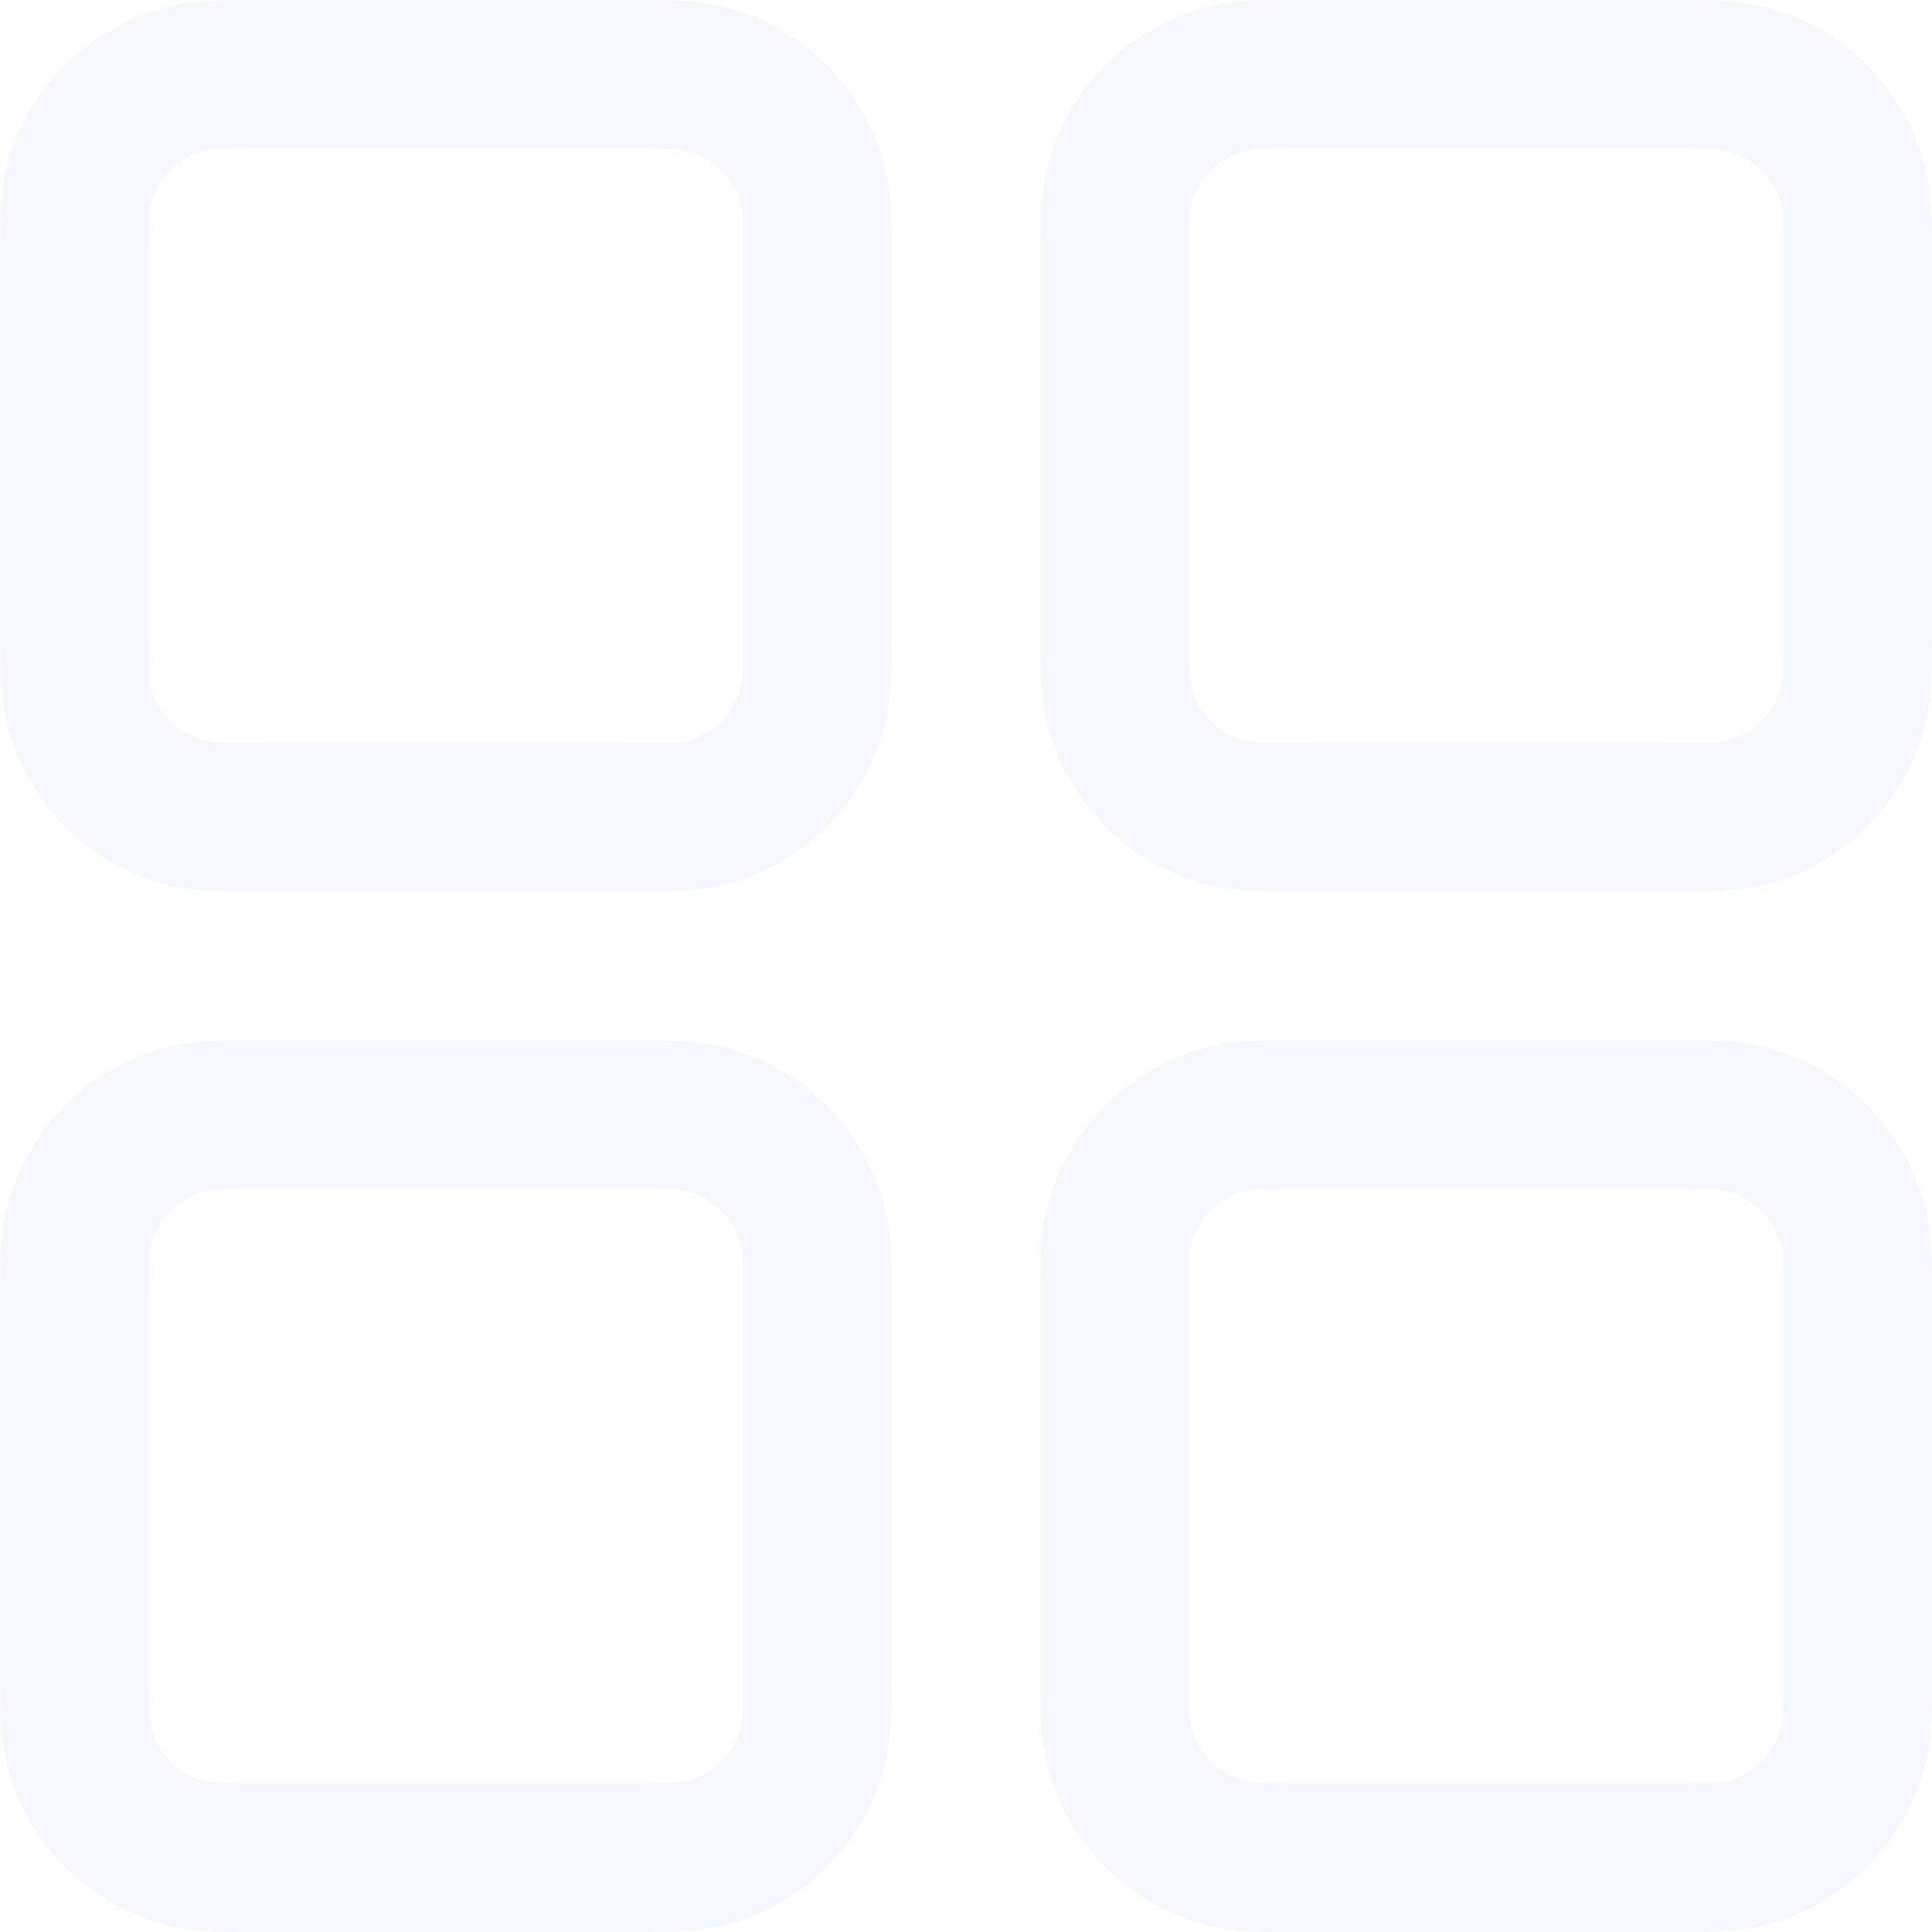
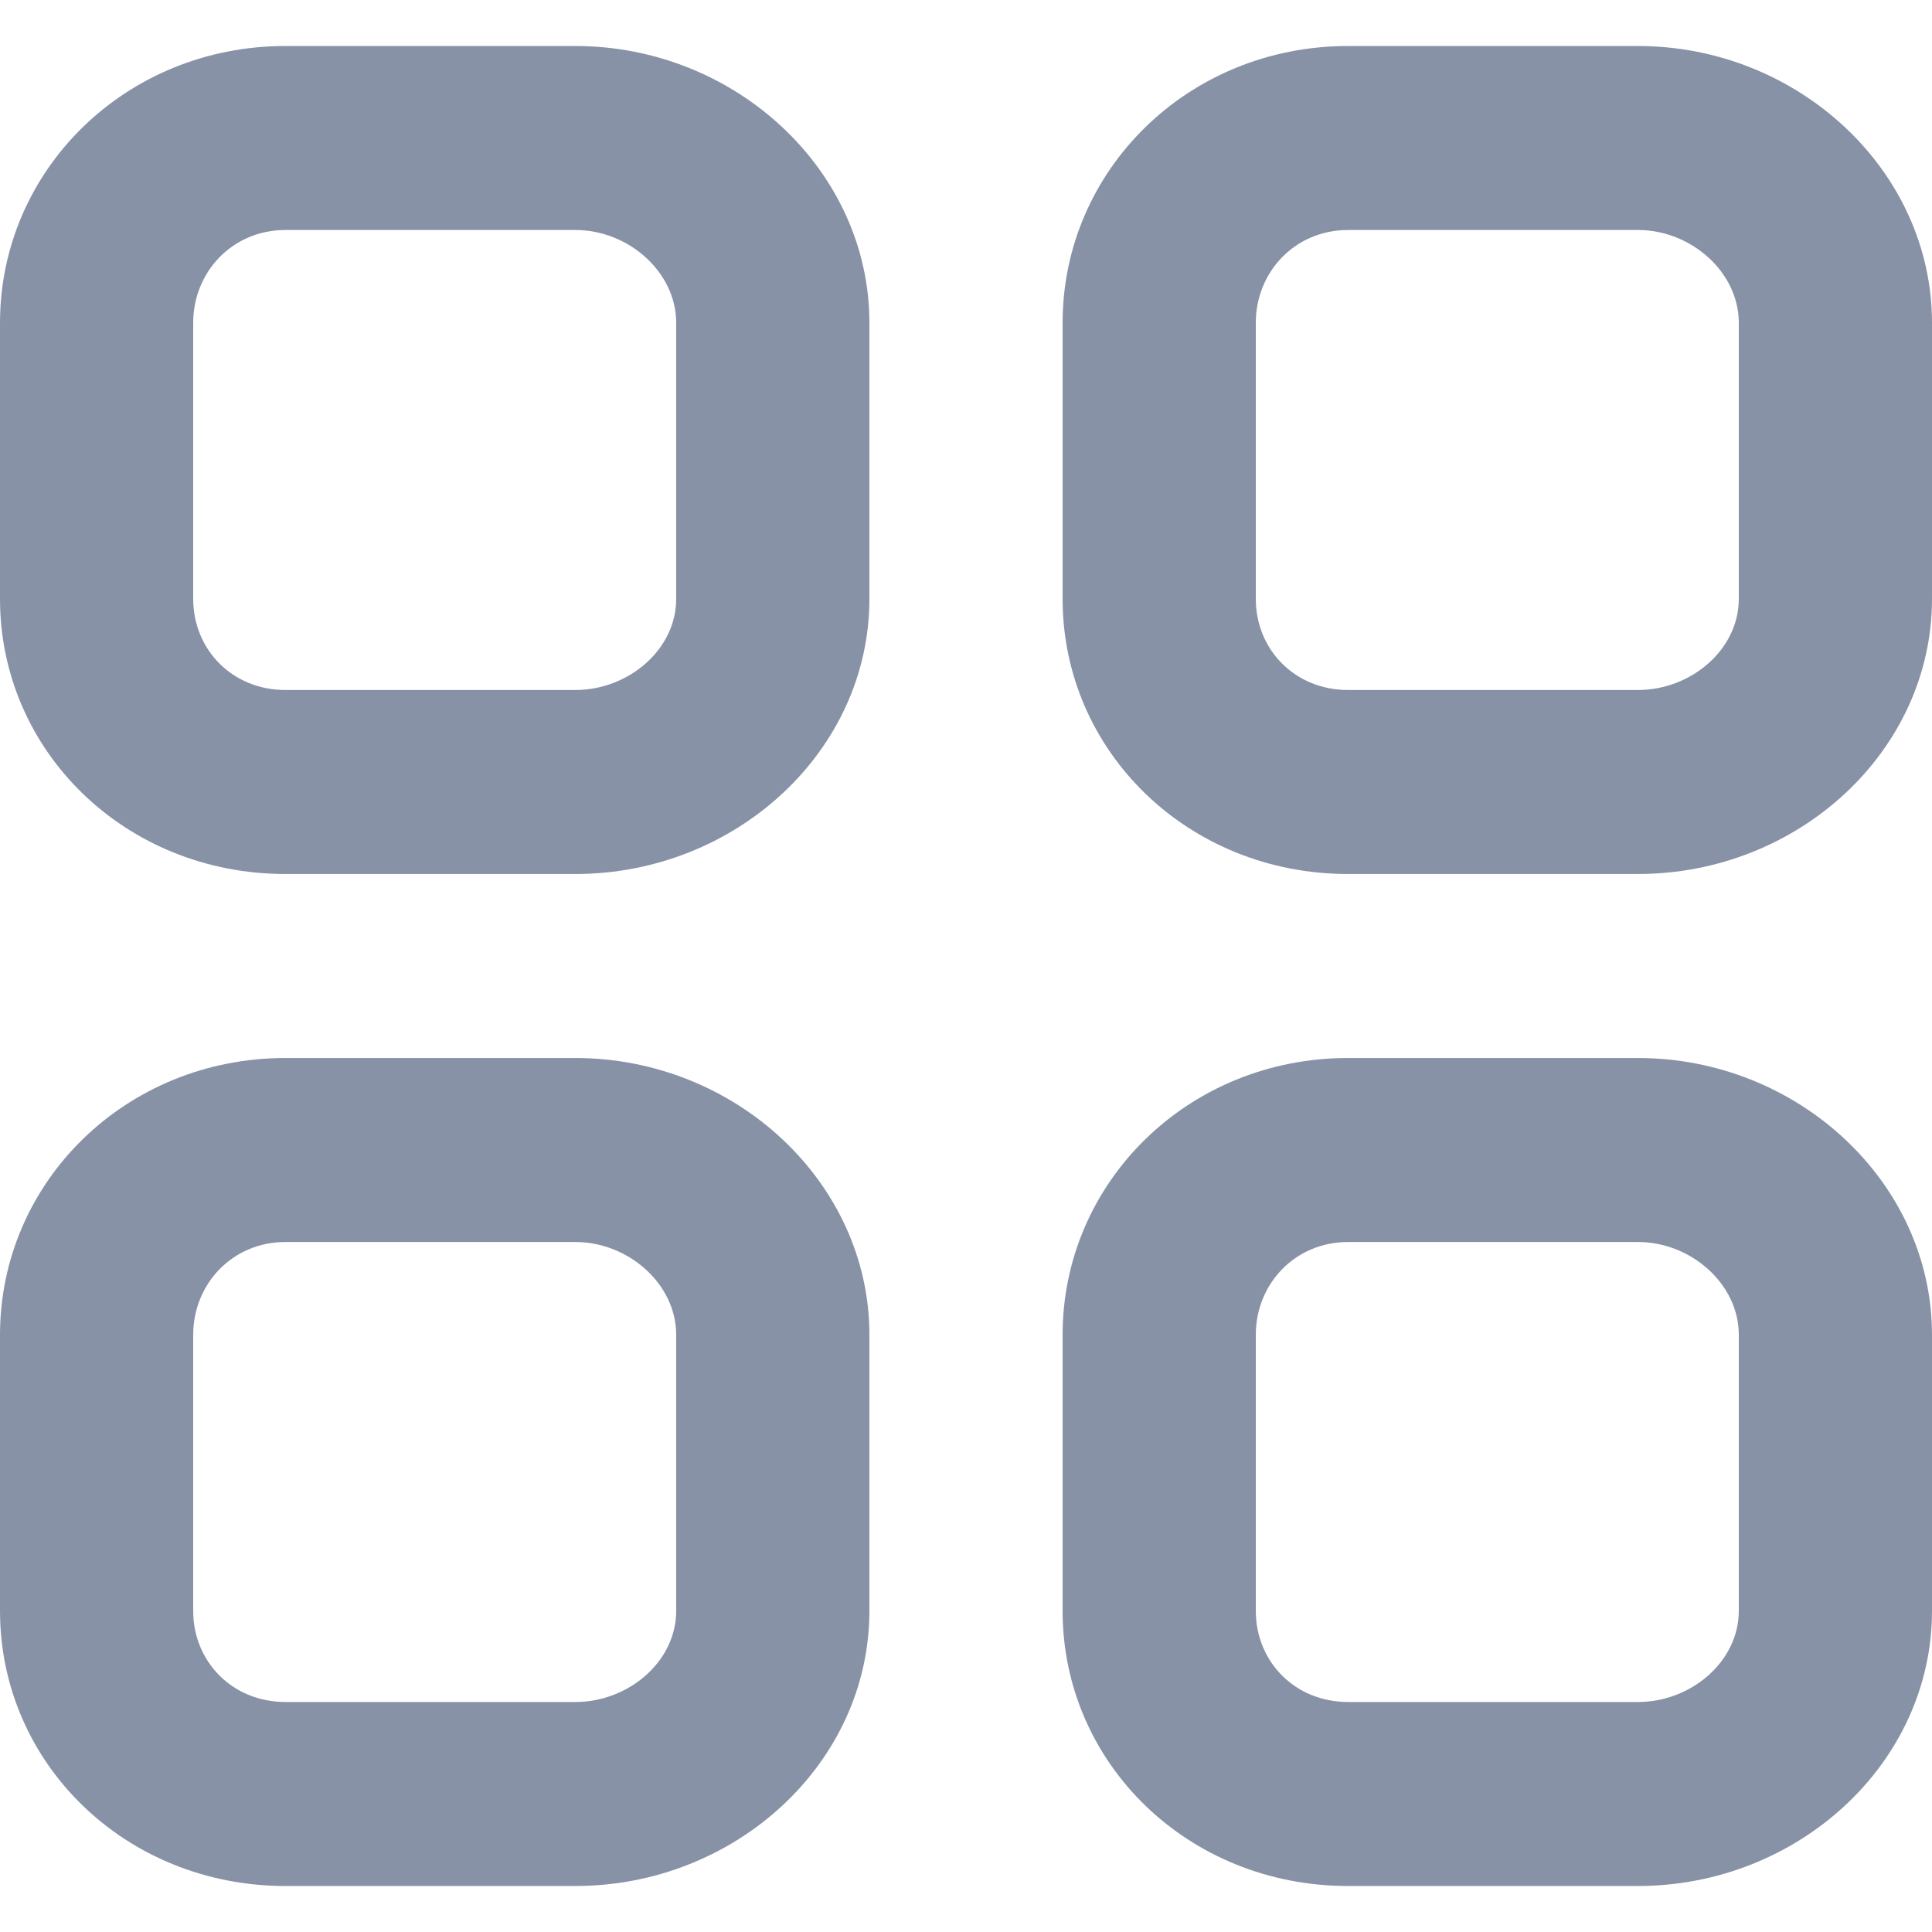
- <svg xmlns="http://www.w3.org/2000/svg" width="20" height="20" viewBox="0 0 20 20" fill="none">
-   <path id="Vector" fill-rule="evenodd" clip-rule="evenodd" d="M2.769 0H2.692C2.34 0 2.037 1.14624e-08 1.769 0.063C1.355 0.162 0.976 0.374 0.675 0.675C0.373 0.976 0.161 1.355 0.062 1.769C-5.73122e-08 2.037 0 2.338 0 2.692V6.538C0 6.891 1.14624e-08 7.194 0.063 7.462C0.162 7.876 0.374 8.255 0.675 8.556C0.976 8.858 1.355 9.07 1.769 9.169C2.037 9.231 2.338 9.231 2.692 9.231H6.538C6.891 9.231 7.194 9.231 7.462 9.168C7.876 9.069 8.255 8.857 8.556 8.556C8.858 8.255 9.07 7.876 9.169 7.462C9.231 7.194 9.231 6.892 9.231 6.538V2.692C9.231 2.34 9.231 2.037 9.168 1.769C9.069 1.355 8.857 0.976 8.556 0.675C8.255 0.373 7.876 0.161 7.462 0.062C7.194 -5.73122e-08 6.892 0 6.538 0H2.769ZM2.128 1.56C2.194 1.545 2.297 1.538 2.769 1.538H6.462C6.935 1.538 7.037 1.543 7.103 1.56C7.241 1.593 7.368 1.664 7.468 1.764C7.569 1.865 7.639 1.991 7.672 2.129C7.688 2.194 7.692 2.295 7.692 2.769V6.462C7.692 6.935 7.688 7.037 7.671 7.103C7.638 7.241 7.567 7.368 7.467 7.468C7.366 7.569 7.24 7.639 7.102 7.672C7.038 7.686 6.937 7.692 6.462 7.692H2.769C2.295 7.692 2.194 7.688 2.128 7.671C1.989 7.638 1.863 7.567 1.763 7.467C1.662 7.366 1.592 7.24 1.558 7.102C1.545 7.038 1.538 6.937 1.538 6.462V2.769C1.538 2.295 1.543 2.194 1.56 2.128C1.593 1.989 1.664 1.863 1.764 1.763C1.865 1.662 1.991 1.592 2.129 1.558L2.128 1.56ZM13.539 0H13.461C13.109 0 12.806 1.14624e-08 12.539 0.063C12.124 0.162 11.745 0.374 11.444 0.675C11.142 0.976 10.93 1.355 10.831 1.769C10.769 2.037 10.769 2.338 10.769 2.692V6.538C10.769 6.891 10.769 7.194 10.832 7.462C10.931 7.876 11.143 8.255 11.444 8.556C11.745 8.858 12.124 9.07 12.539 9.169C12.806 9.231 13.108 9.231 13.461 9.231H17.308C17.66 9.231 17.963 9.231 18.231 9.168C18.645 9.069 19.024 8.857 19.326 8.556C19.627 8.255 19.839 7.876 19.939 7.462C20 7.194 20 6.892 20 6.538V2.692C20 2.34 20 2.037 19.937 1.769C19.838 1.355 19.626 0.976 19.325 0.675C19.024 0.373 18.645 0.161 18.231 0.062C17.963 -5.73122e-08 17.662 0 17.308 0H13.539ZM12.897 1.56C12.963 1.545 13.066 1.538 13.539 1.538H17.231C17.705 1.538 17.806 1.543 17.872 1.56C18.011 1.593 18.137 1.664 18.237 1.764C18.338 1.865 18.409 1.991 18.442 2.129C18.457 2.194 18.462 2.295 18.462 2.769V6.462C18.462 6.935 18.455 7.037 18.44 7.103C18.407 7.241 18.336 7.368 18.236 7.468C18.135 7.569 18.009 7.639 17.871 7.672C17.806 7.688 17.705 7.692 17.231 7.692H13.539C13.065 7.692 12.963 7.688 12.897 7.671C12.759 7.638 12.632 7.567 12.532 7.467C12.431 7.366 12.361 7.24 12.328 7.102C12.314 7.038 12.308 6.937 12.308 6.462V2.769C12.308 2.295 12.312 2.194 12.329 2.128C12.362 1.989 12.433 1.863 12.533 1.763C12.634 1.662 12.76 1.592 12.899 1.558L12.897 1.56ZM2.692 10.769H6.538C6.891 10.769 7.194 10.769 7.462 10.832C7.876 10.931 8.255 11.143 8.556 11.444C8.858 11.745 9.07 12.124 9.169 12.539C9.231 12.806 9.231 13.108 9.231 13.461V17.308C9.231 17.66 9.231 17.963 9.168 18.231C9.069 18.645 8.857 19.024 8.556 19.326C8.255 19.627 7.876 19.839 7.462 19.939C7.194 20 6.892 20 6.538 20H2.692C2.34 20 2.037 20 1.769 19.937C1.355 19.838 0.976 19.626 0.675 19.325C0.373 19.024 0.161 18.645 0.062 18.231C-5.73122e-08 17.963 0 17.662 0 17.308V13.461C0 13.109 1.14624e-08 12.806 0.063 12.539C0.162 12.124 0.374 11.745 0.675 11.444C0.976 11.142 1.355 10.93 1.769 10.831C2.037 10.769 2.338 10.769 2.692 10.769ZM2.769 12.308C2.295 12.308 2.194 12.312 2.128 12.329C1.989 12.362 1.863 12.433 1.763 12.533C1.662 12.634 1.592 12.76 1.558 12.899C1.545 12.961 1.538 13.063 1.538 13.539V17.231C1.538 17.705 1.543 17.806 1.56 17.872C1.593 18.011 1.664 18.137 1.764 18.237C1.865 18.338 1.991 18.409 2.129 18.442C2.194 18.457 2.295 18.462 2.769 18.462H6.462C6.935 18.462 7.037 18.455 7.103 18.44C7.241 18.407 7.368 18.336 7.468 18.236C7.569 18.135 7.639 18.009 7.672 17.871C7.688 17.806 7.692 17.705 7.692 17.231V13.539C7.692 13.065 7.688 12.963 7.671 12.897C7.638 12.759 7.567 12.632 7.467 12.532C7.366 12.431 7.24 12.361 7.102 12.328C7.038 12.314 6.937 12.308 6.462 12.308H2.769ZM13.539 10.769H13.461C13.109 10.769 12.806 10.769 12.539 10.832C12.124 10.931 11.745 11.143 11.444 11.444C11.142 11.745 10.93 12.124 10.831 12.539C10.769 12.806 10.769 13.108 10.769 13.461V17.308C10.769 17.66 10.769 17.963 10.832 18.231C10.931 18.645 11.143 19.024 11.444 19.326C11.745 19.627 12.124 19.839 12.539 19.939C12.806 20.002 13.109 20.002 13.461 20.002H17.308C17.66 20.002 17.963 20.002 18.231 19.939C18.645 19.839 19.023 19.627 19.325 19.326C19.626 19.025 19.838 18.646 19.937 18.232C20 17.965 20 17.662 20 17.309V13.461C20 13.109 20 12.806 19.937 12.539C19.838 12.124 19.626 11.745 19.325 11.444C19.024 11.142 18.645 10.93 18.231 10.831C17.963 10.769 17.662 10.769 17.308 10.769H13.539ZM12.897 12.329C12.963 12.314 13.066 12.308 13.539 12.308H17.231C17.705 12.308 17.806 12.312 17.872 12.329C18.011 12.362 18.137 12.433 18.237 12.533C18.338 12.634 18.409 12.76 18.442 12.899C18.457 12.963 18.462 13.065 18.462 13.539V17.231C18.462 17.705 18.455 17.806 18.44 17.872C18.407 18.011 18.336 18.137 18.236 18.237C18.135 18.338 18.009 18.409 17.871 18.442C17.806 18.457 17.705 18.462 17.231 18.462H13.539C13.065 18.462 12.963 18.455 12.897 18.44C12.759 18.407 12.632 18.336 12.532 18.236C12.431 18.135 12.361 18.009 12.328 17.871C12.314 17.808 12.308 17.706 12.308 17.231V13.539C12.308 13.065 12.312 12.963 12.329 12.897C12.362 12.759 12.433 12.632 12.533 12.532C12.634 12.431 12.76 12.361 12.899 12.328L12.897 12.329Z" fill="#F6F8FF" />
+ <svg xmlns="http://www.w3.org/2000/svg" width="64px" height="64px" viewBox="0 -0.5 21 21" version="1.1" fill="#000000">
+   <g id="SVGRepo_bgCarrier" stroke-width="0" />
+   <g id="SVGRepo_tracerCarrier" stroke-linecap="round" stroke-linejoin="round" />
+   <g id="SVGRepo_iconCarrier">
+     <defs> </defs>
+     <g id="Page-1" stroke="none" stroke-width="1" fill="none" fill-rule="evenodd">
+       <g id="Dribbble-Light-Preview" transform="translate(-139, -200)" fill="#8892A7">
+         <g id="icons" transform="translate(56, 160)">
+           <path d="M101.9,57.009 C101.9,57.56 101.382,58 100.803,58 L97.653,58 C97.074,58 96.65,57.56 96.65,57.009 L96.65,54.009 C96.65,53.458 97.074,53 97.653,53 L100.803,53 C101.382,53 101.9,53.458 101.9,54.009 L101.9,57.009 Z M100.803,51 L97.653,51 C95.913,51 94.55,52.352 94.55,54.009 L94.55,57.009 C94.55,58.666 95.913,60 97.653,60 L100.803,60 C102.543,60 104,58.666 104,57.009 L104,54.009 C104,52.352 102.543,51 100.803,51 L100.803,51 Z M90.35,57.009 C90.35,57.56 89.832,58 89.253,58 L86.103,58 C85.524,58 85.1,57.56 85.1,57.009 L85.1,54.009 C85.1,53.458 85.524,53 86.103,53 L89.253,53 C89.832,53 90.35,53.458 90.35,54.009 L90.35,57.009 Z M89.253,51 L86.103,51 C84.363,51 83,52.352 83,54.009 L83,57.009 C83,58.666 84.363,60 86.103,60 L89.253,60 C90.993,60 92.45,58.666 92.45,57.009 L92.45,54.009 C92.45,52.352 90.993,51 89.253,51 L89.253,51 Z M101.9,46.009 C101.9,46.56 101.382,47 100.803,47 L97.653,47 C97.074,47 96.65,46.56 96.65,46.009 L96.65,43.009 C96.65,42.458 97.074,42 97.653,42 L100.803,42 C101.382,42 101.9,42.458 101.9,43.009 L101.9,46.009 Z M100.803,40 L97.653,40 C95.913,40 94.55,41.352 94.55,43.009 L94.55,46.009 C94.55,47.666 95.913,49 97.653,49 L100.803,49 C102.543,49 104,47.666 104,46.009 L104,43.009 C104,41.352 102.543,40 100.803,40 L100.803,40 Z M90.35,46.009 C90.35,46.56 89.832,47 89.253,47 L86.103,47 C85.524,47 85.1,46.56 85.1,46.009 L85.1,43.009 C85.1,42.458 85.524,42 86.103,42 L89.253,42 C89.832,42 90.35,42.458 90.35,43.009 L90.35,46.009 Z M89.253,40 L86.103,40 C84.363,40 83,41.352 83,43.009 L83,46.009 C83,47.666 84.363,49 86.103,49 L89.253,49 C90.993,49 92.45,47.666 92.45,46.009 L92.45,43.009 C92.45,41.352 90.993,40 89.253,40 L89.253,40 Z" id="menu_navigation_grid-[#8892A7]"> </path>
+         </g>
+       </g>
+     </g>
+   </g>
</svg>
